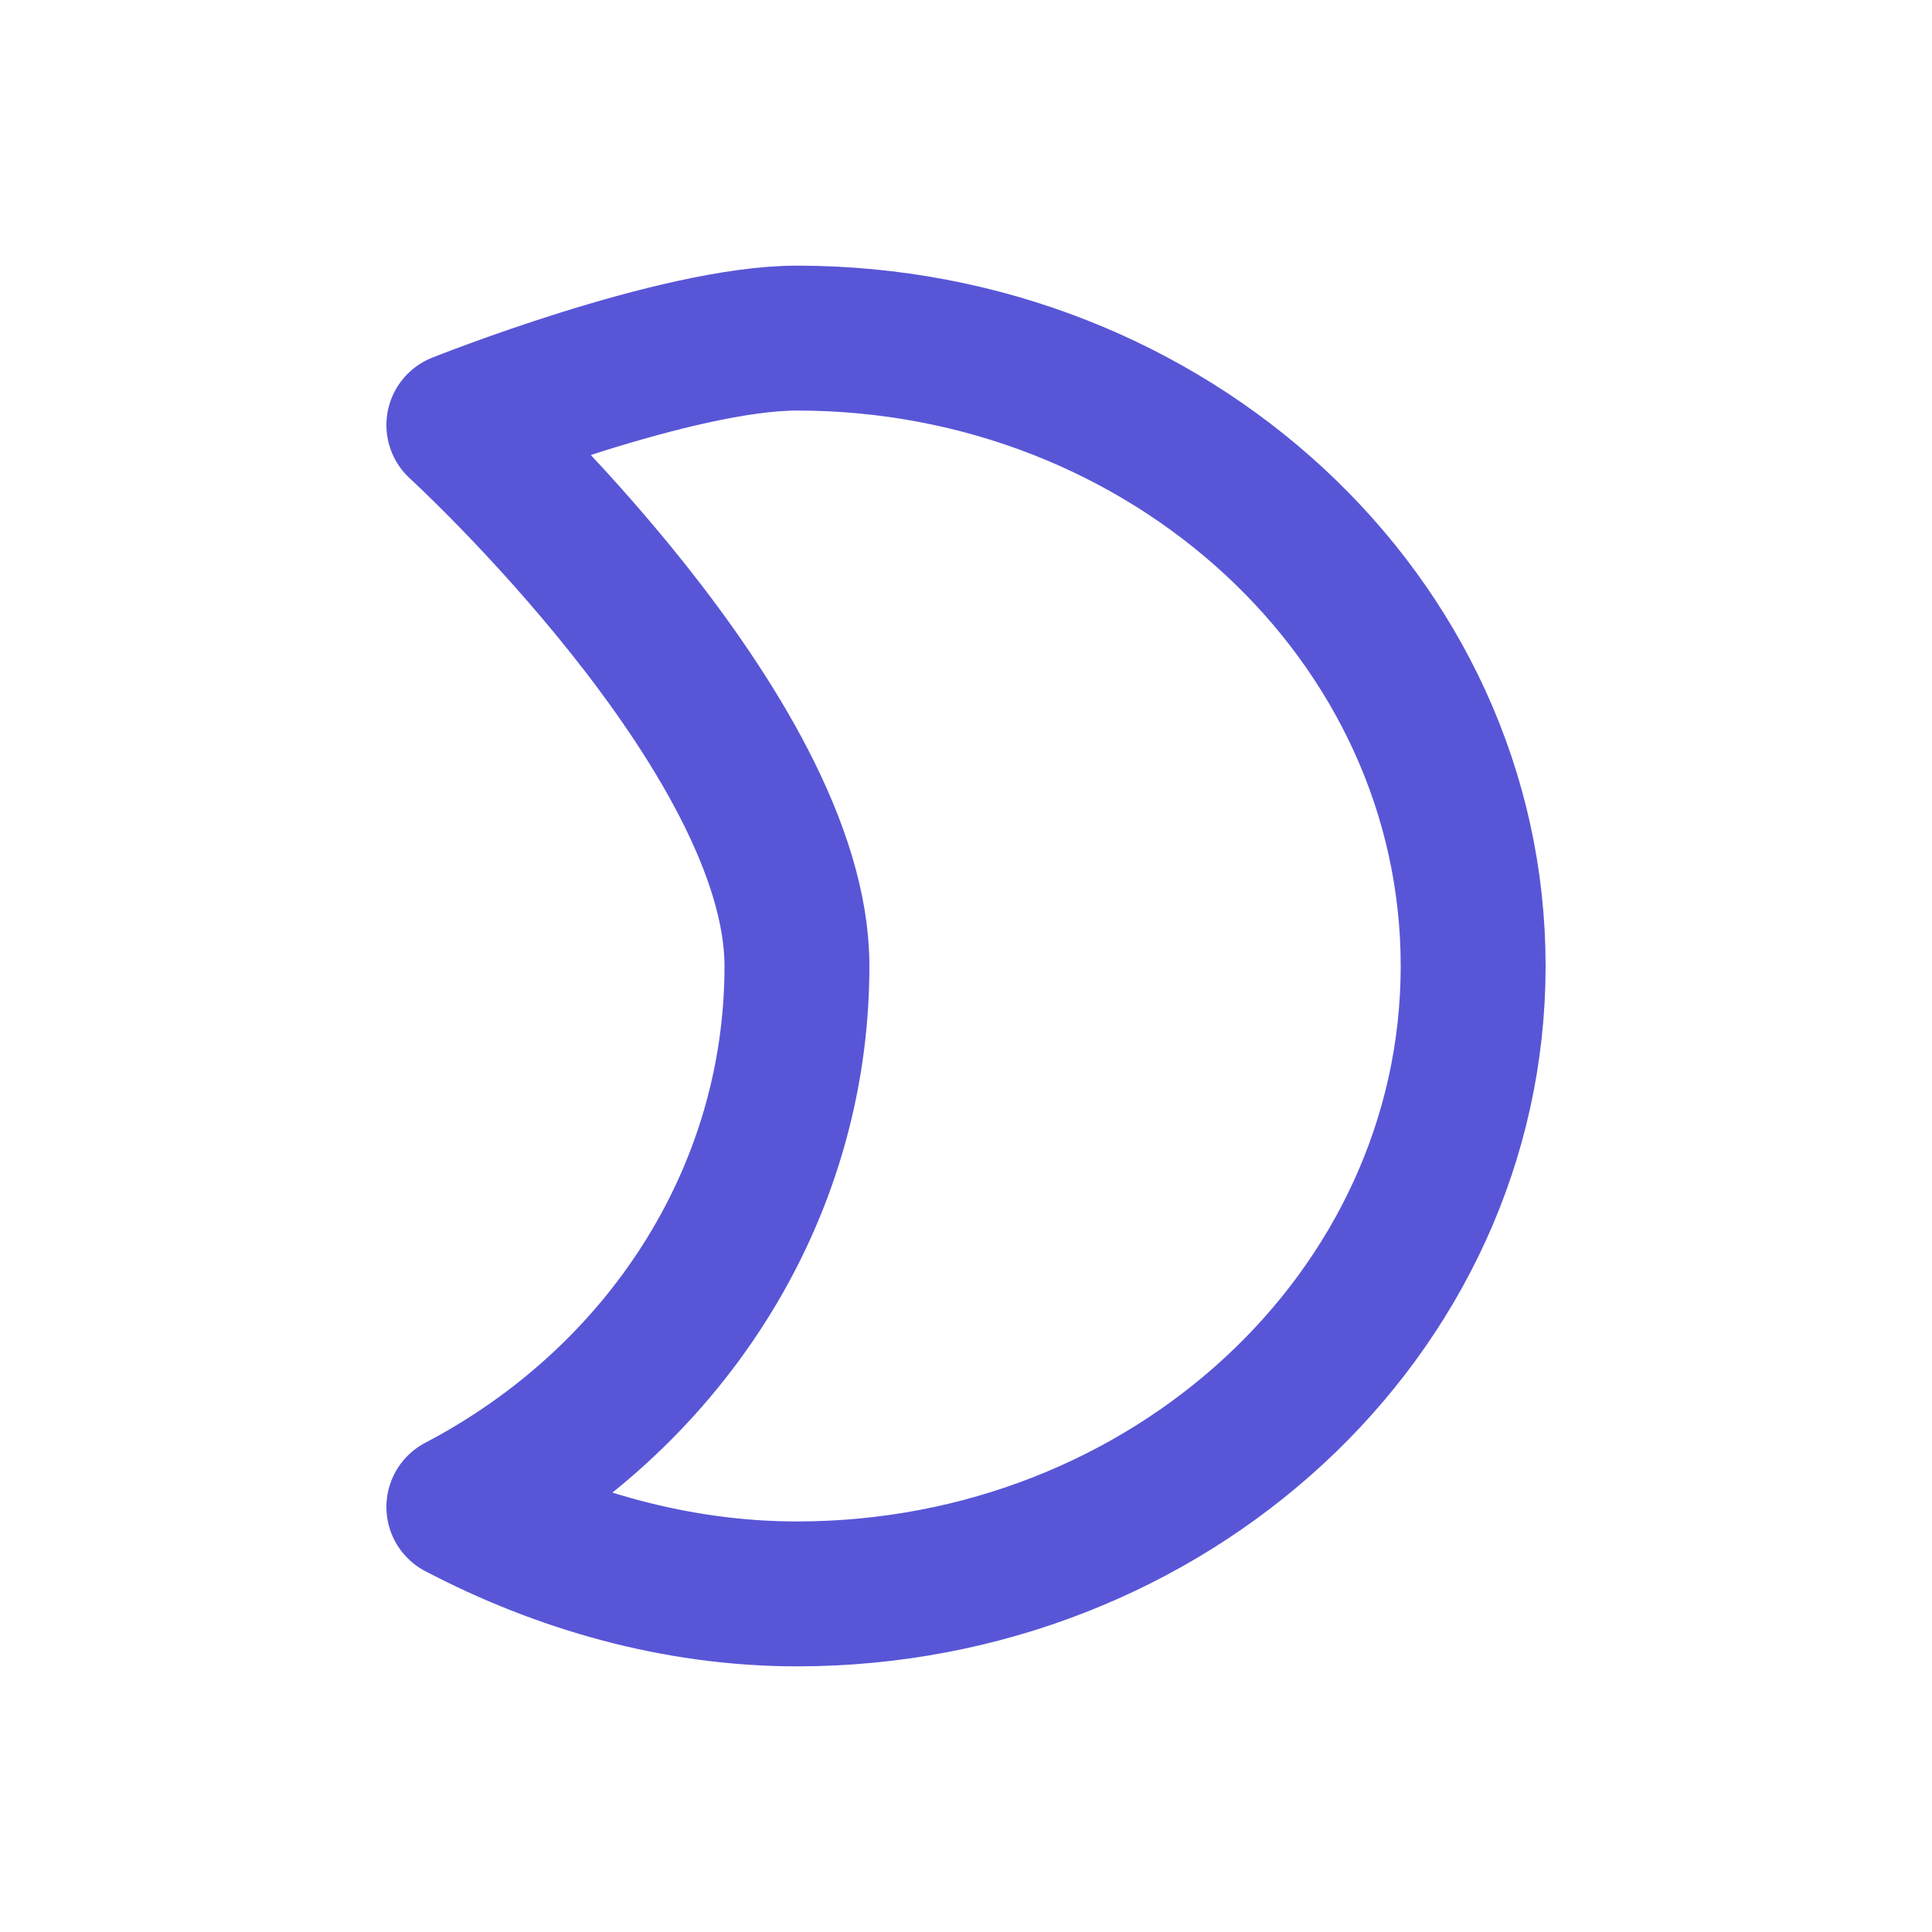
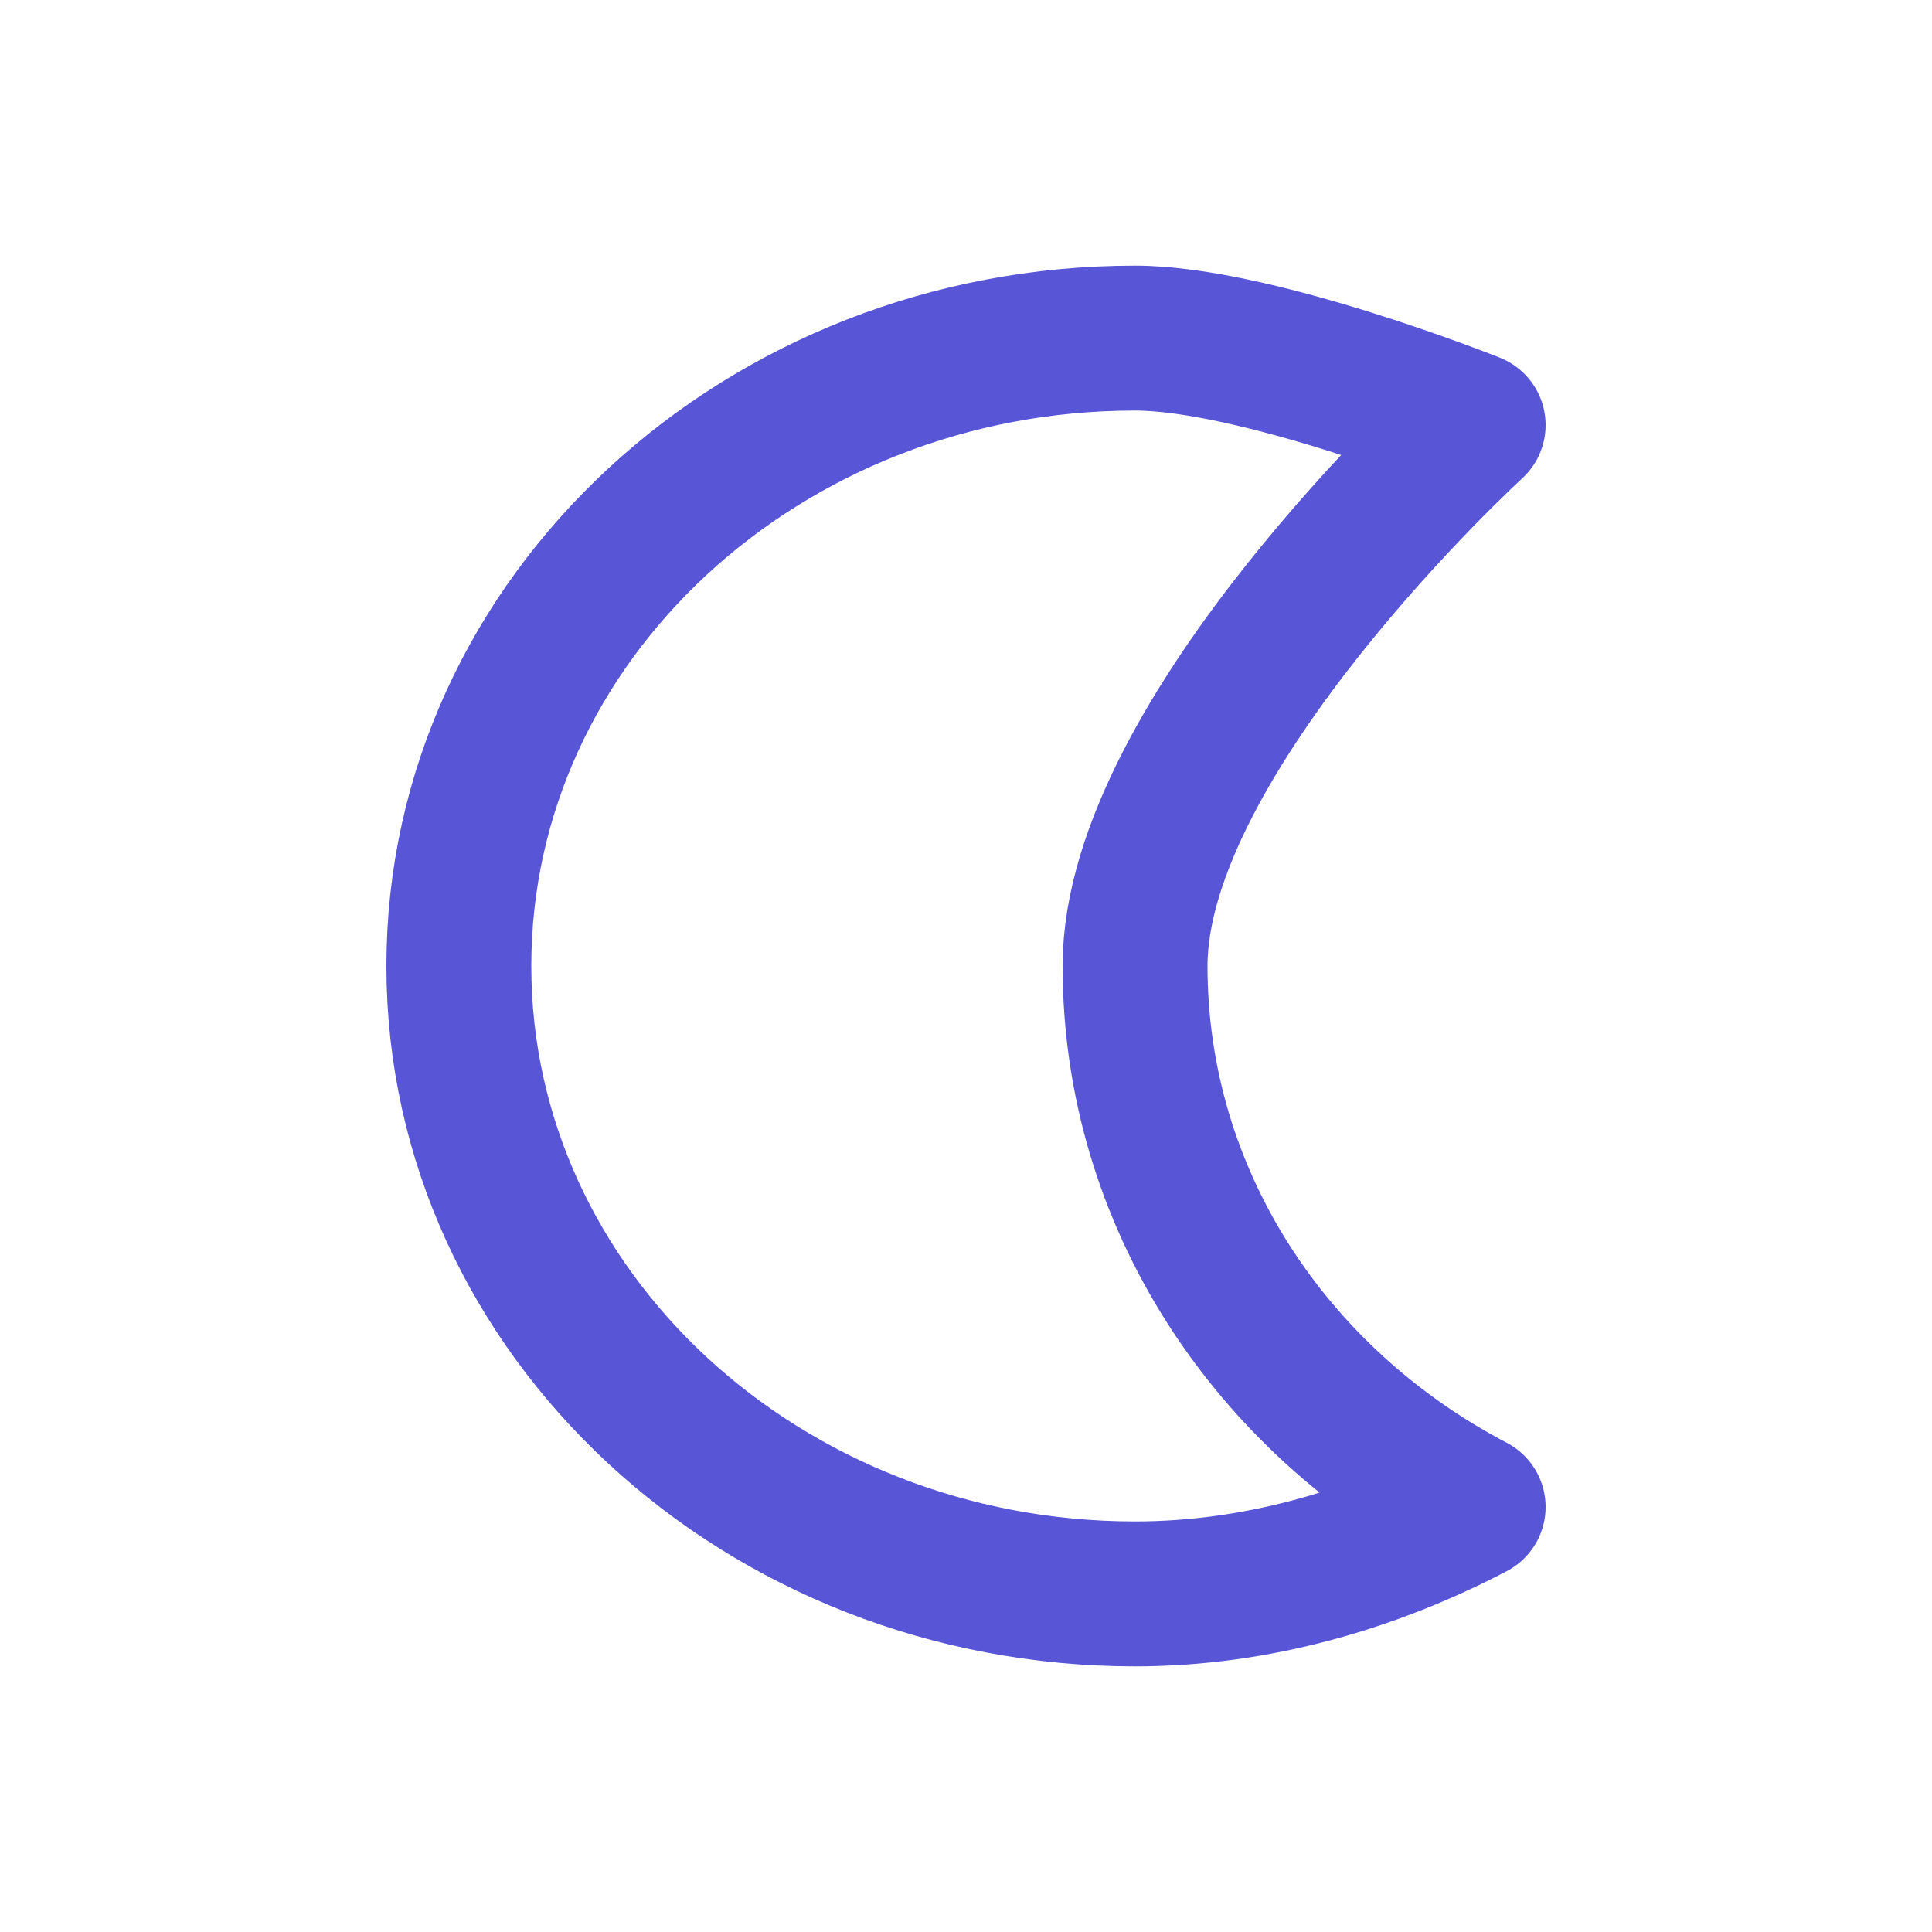
<svg xmlns="http://www.w3.org/2000/svg" version="1.1" id="Layer_1" x="0px" y="0px" viewBox="0 0 40 40" style="enable-background:new 0 0 40 40;" xml:space="preserve">
  <style type="text/css">
	.st0{fill:none;stroke:#5856D6;stroke-width:3;stroke-linejoin:round;}
</style>
  <g id="Symbols">
    <g id="ic_luna_void" transform="translate(2, 2)">
-       <path id="ic_brightness_2" class="st0" d="M7.5,6.8c0,0,7,6.4,7,11.2s-2.8,9-7,11.2c2.1,1.1,4.5,1.8,7,1.8c7.7,0,14-5.8,14-13    s-6.3-13-14-13C12,5,7.5,6.8,7.5,6.8z" />
+       <path id="ic_brightness_2" class="st0" d="M21.5,5c-7.7,0-14,5.8-14,13s6.3,13,14,13c2.5,0,4.9-0.7,7-1.8c-4.2-2.2-7-6.4-7-11.2    s7-11.2,7-11.2S24,5,21.5,5z" />
    </g>
  </g>
</svg>
